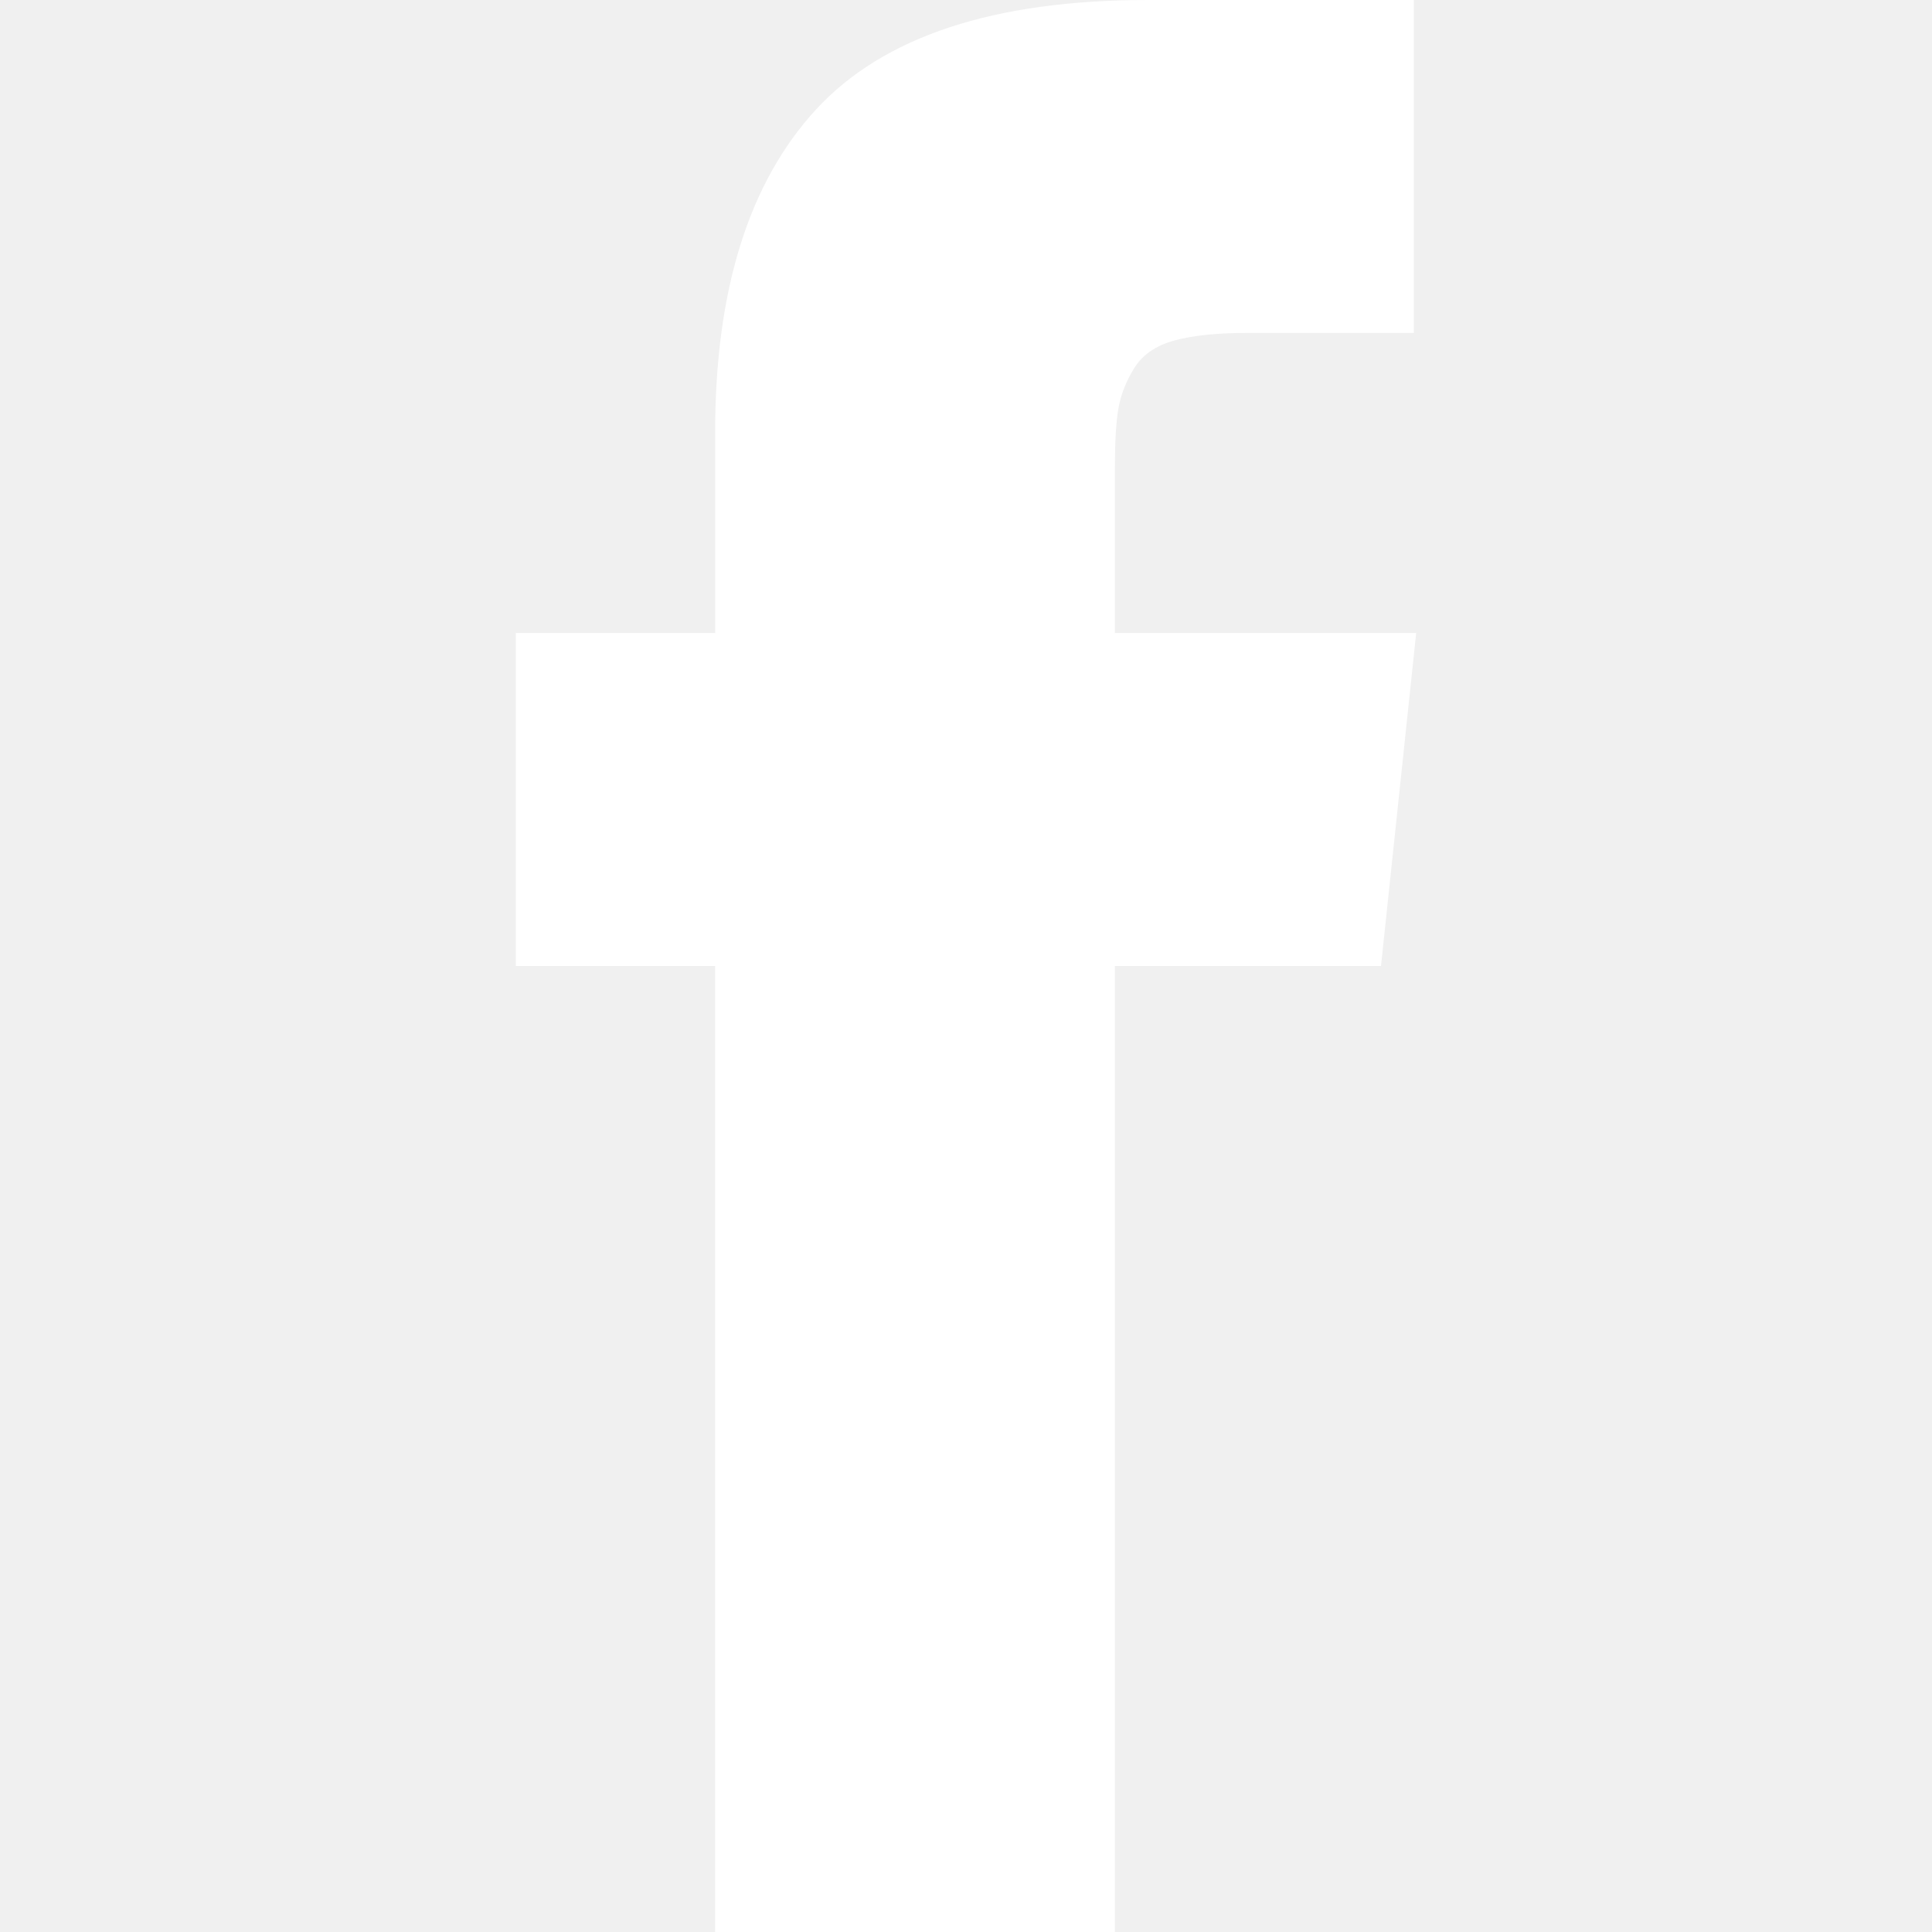
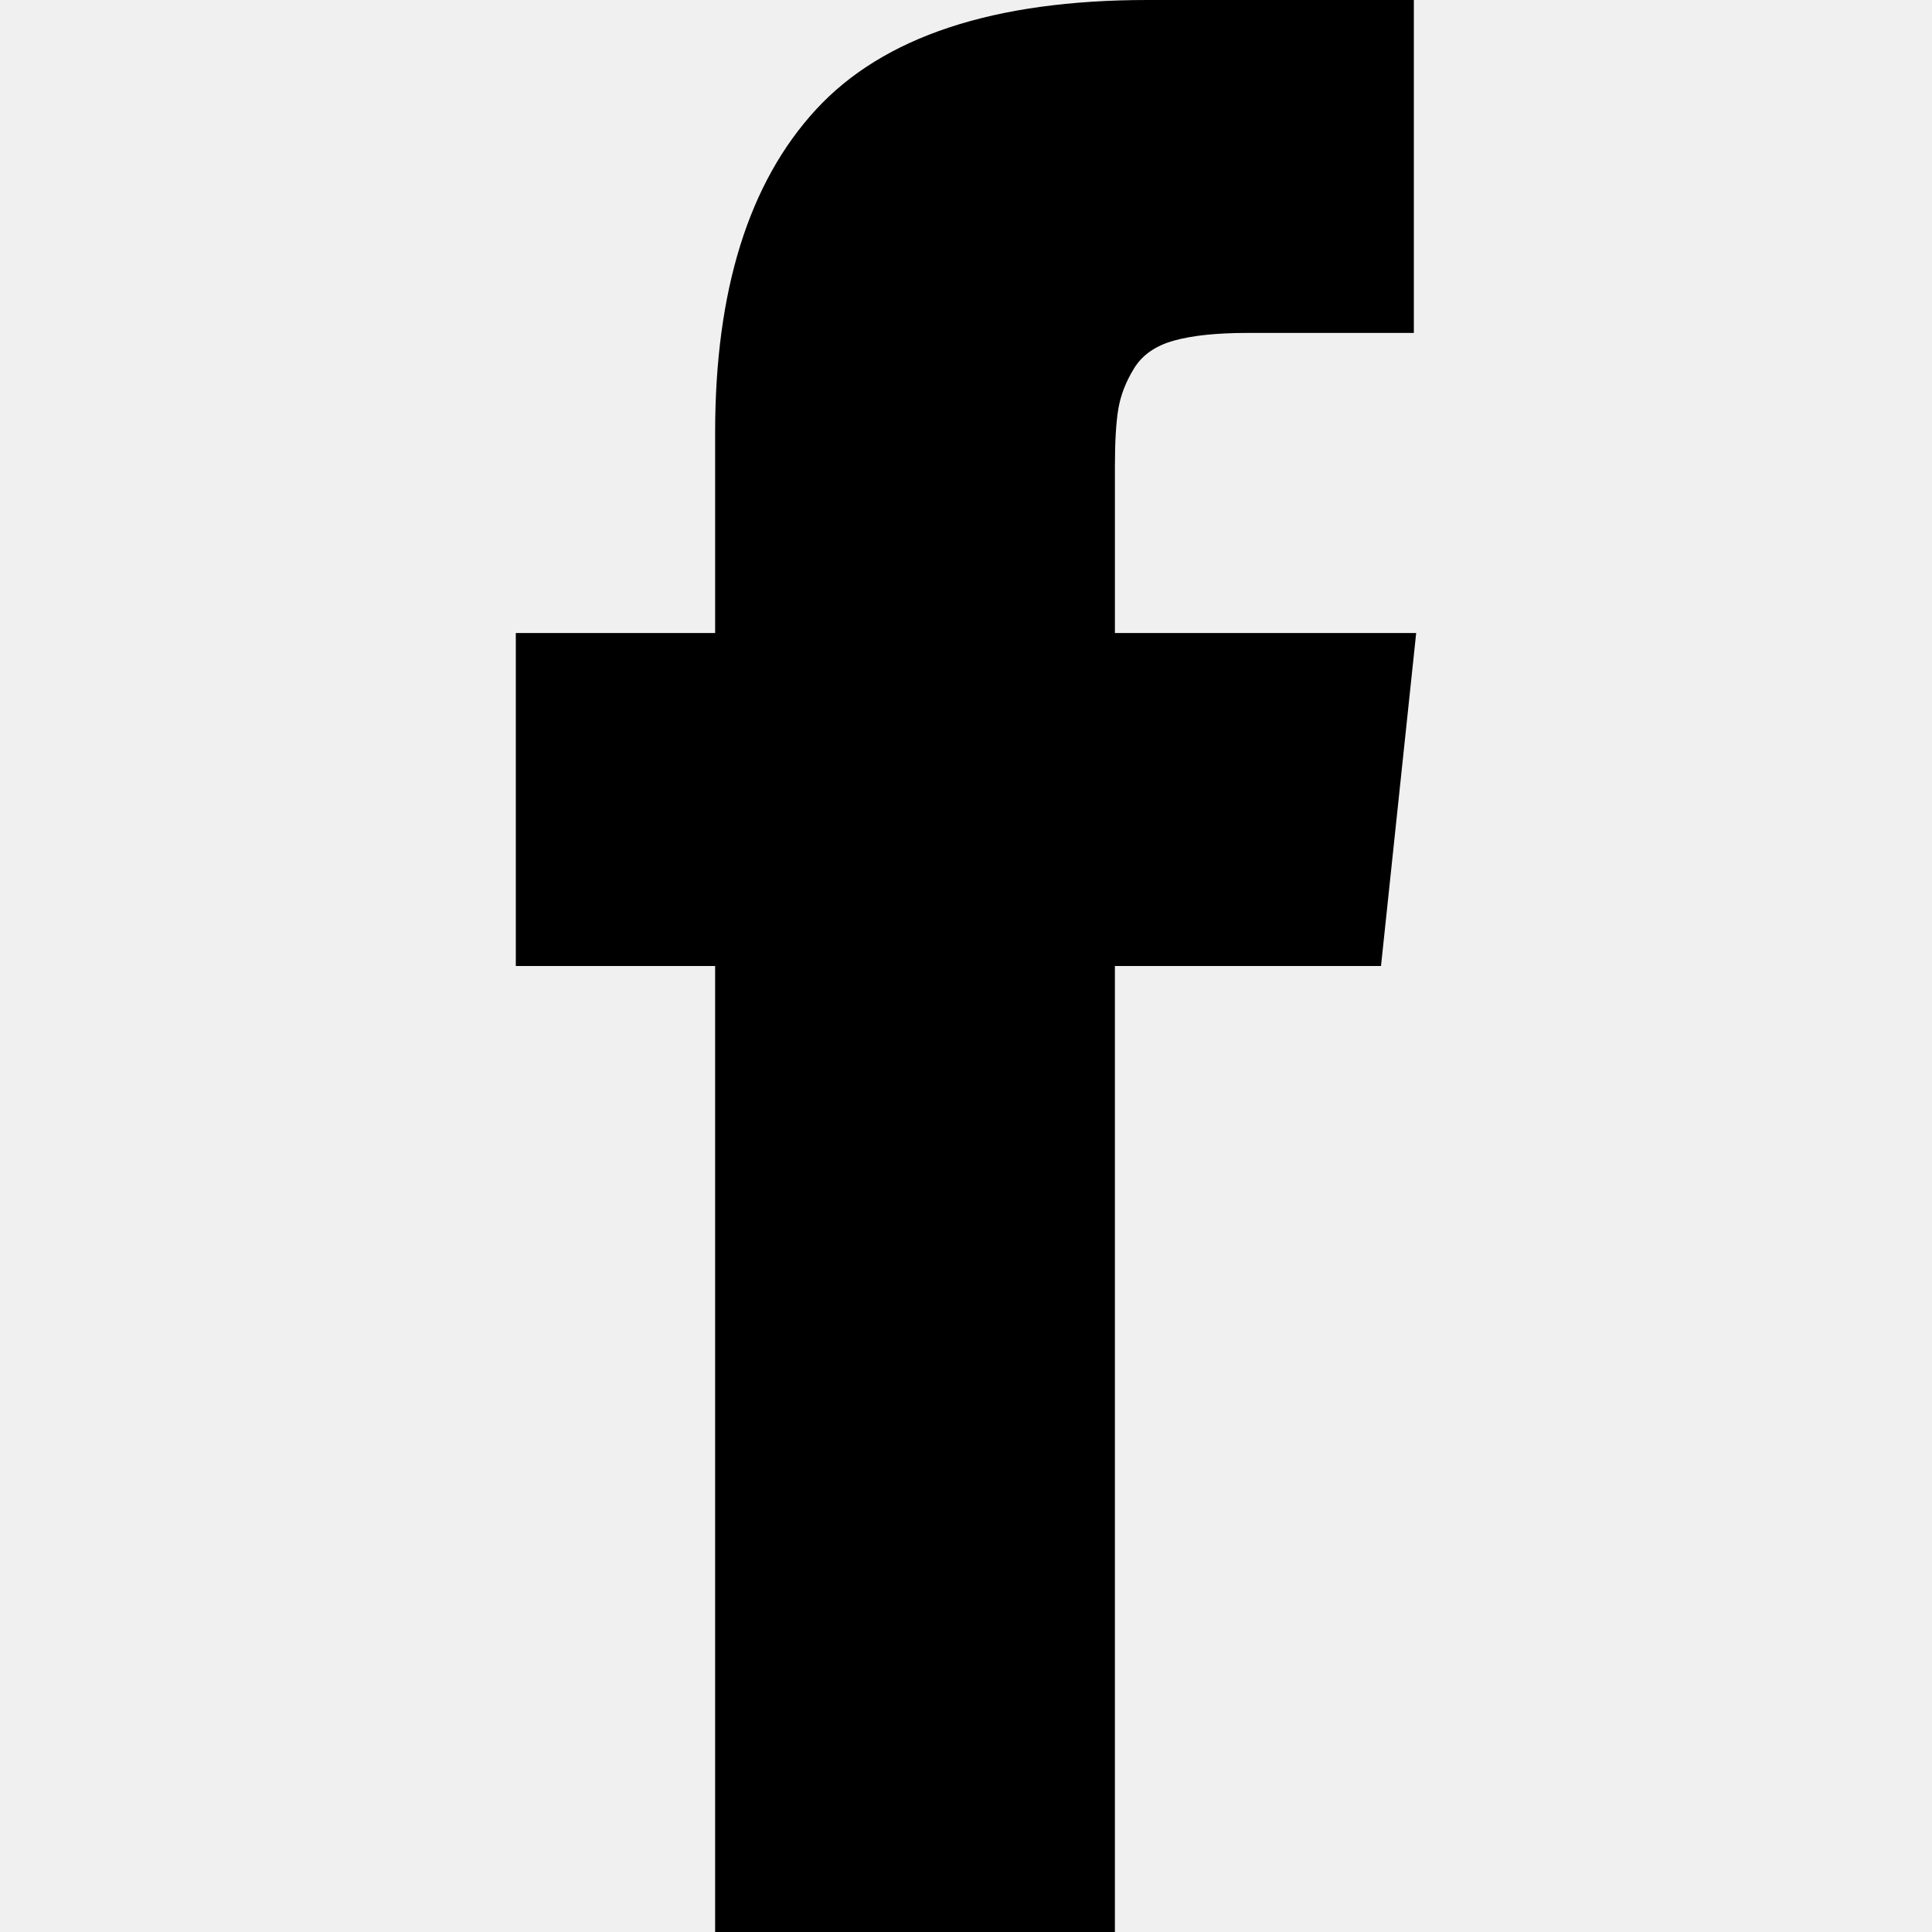
- <svg xmlns="http://www.w3.org/2000/svg" version="1.1" id="Capa_1" x="0px" y="0px" width="470.513px" height="470.513px" viewBox="0 0 470.513 470.513" style="enable-background:new 0 0 470.513 470.513;fill: #ffffff;" xml:space="preserve">
+ <svg xmlns="http://www.w3.org/2000/svg" version="1.1" id="Capa_1" x="0px" y="0px" width="470.513px" height="470.513px" viewBox="0 0 470.513 470.513" style="enable-background:new 0 0 470.513 470.513;" xml:space="preserve">
  <g>
    <path d="M271.521,154.17v-40.541c0-6.086,0.28-10.8,0.849-14.13c0.567-3.335,1.857-6.615,3.859-9.853   c1.999-3.236,5.236-5.47,9.706-6.708c4.476-1.24,10.424-1.858,17.85-1.858h40.539V0h-64.809c-37.5,0-64.433,8.897-80.803,26.691   c-16.368,17.798-24.551,44.014-24.551,78.658v48.82h-48.542v81.086h48.539v235.256h97.362V235.256h64.805l8.566-81.086H271.521z" />
  </g>
  <g>
</g>
  <g>
</g>
  <g>
</g>
  <g>
</g>
  <g>
</g>
  <g>
</g>
  <g>
</g>
  <g>
</g>
  <g>
</g>
  <g>
</g>
  <g>
</g>
  <g>
</g>
  <g>
</g>
  <g>
</g>
  <g>
</g>
</svg>
